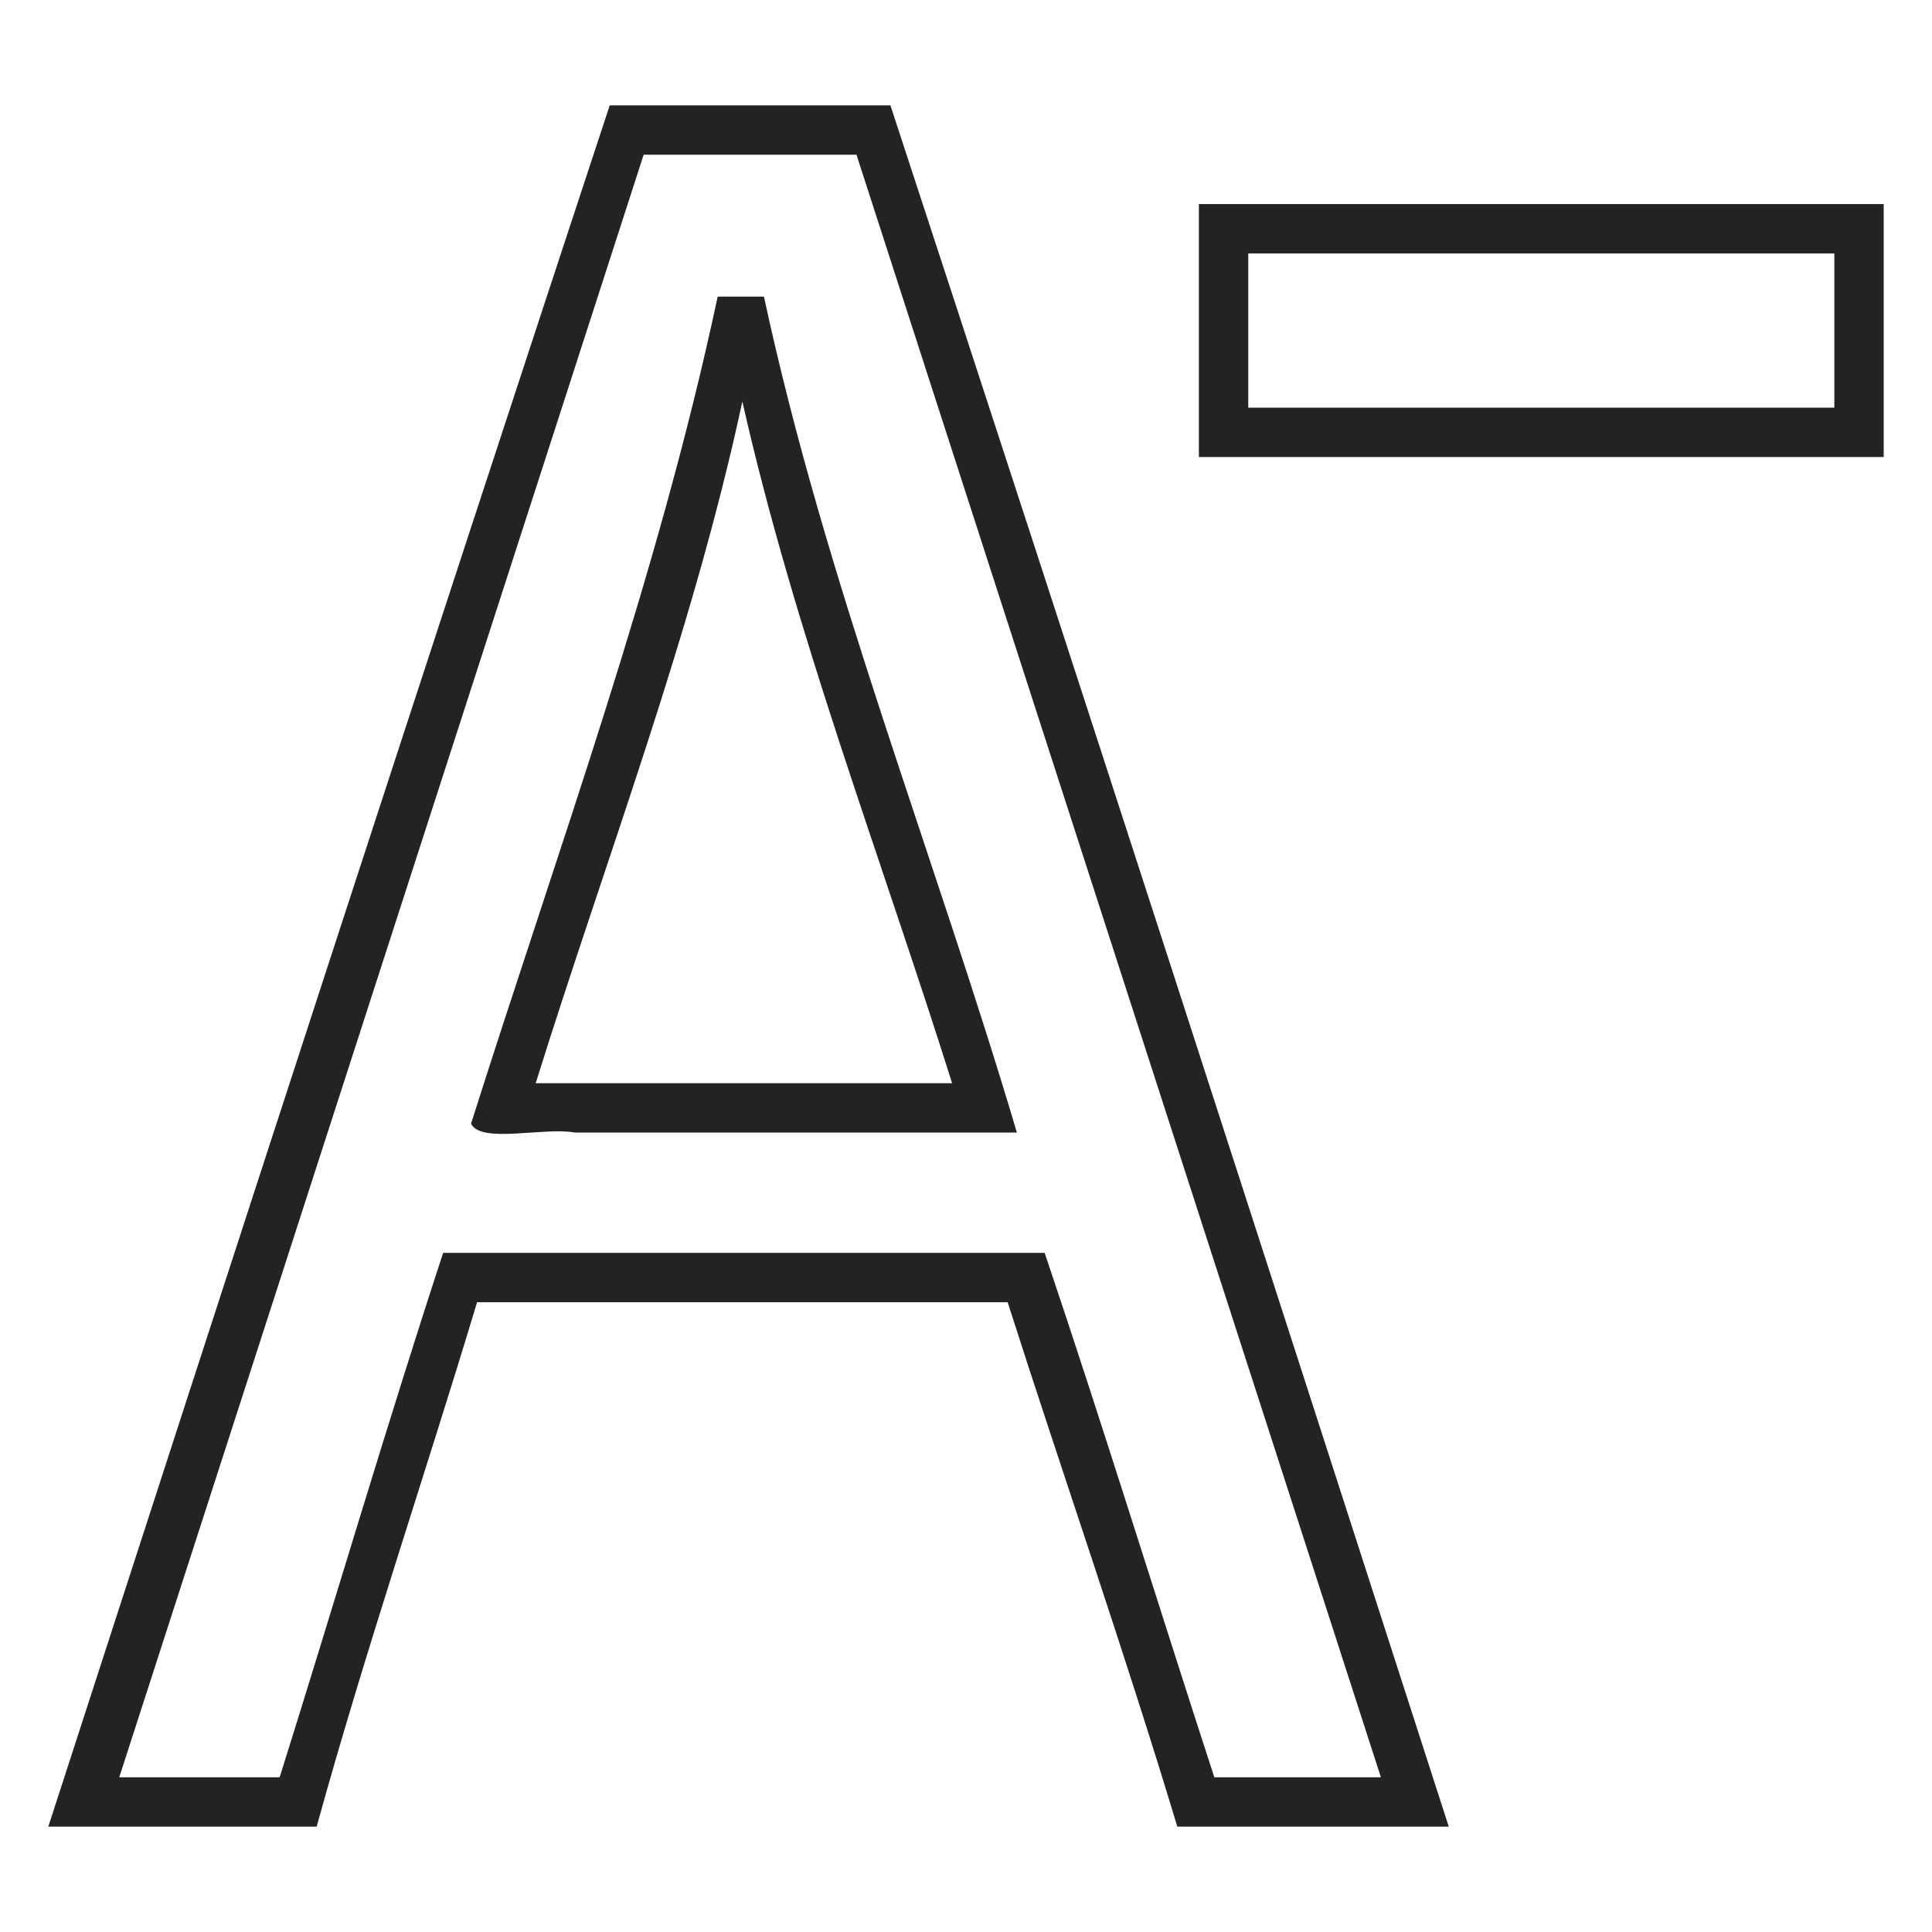
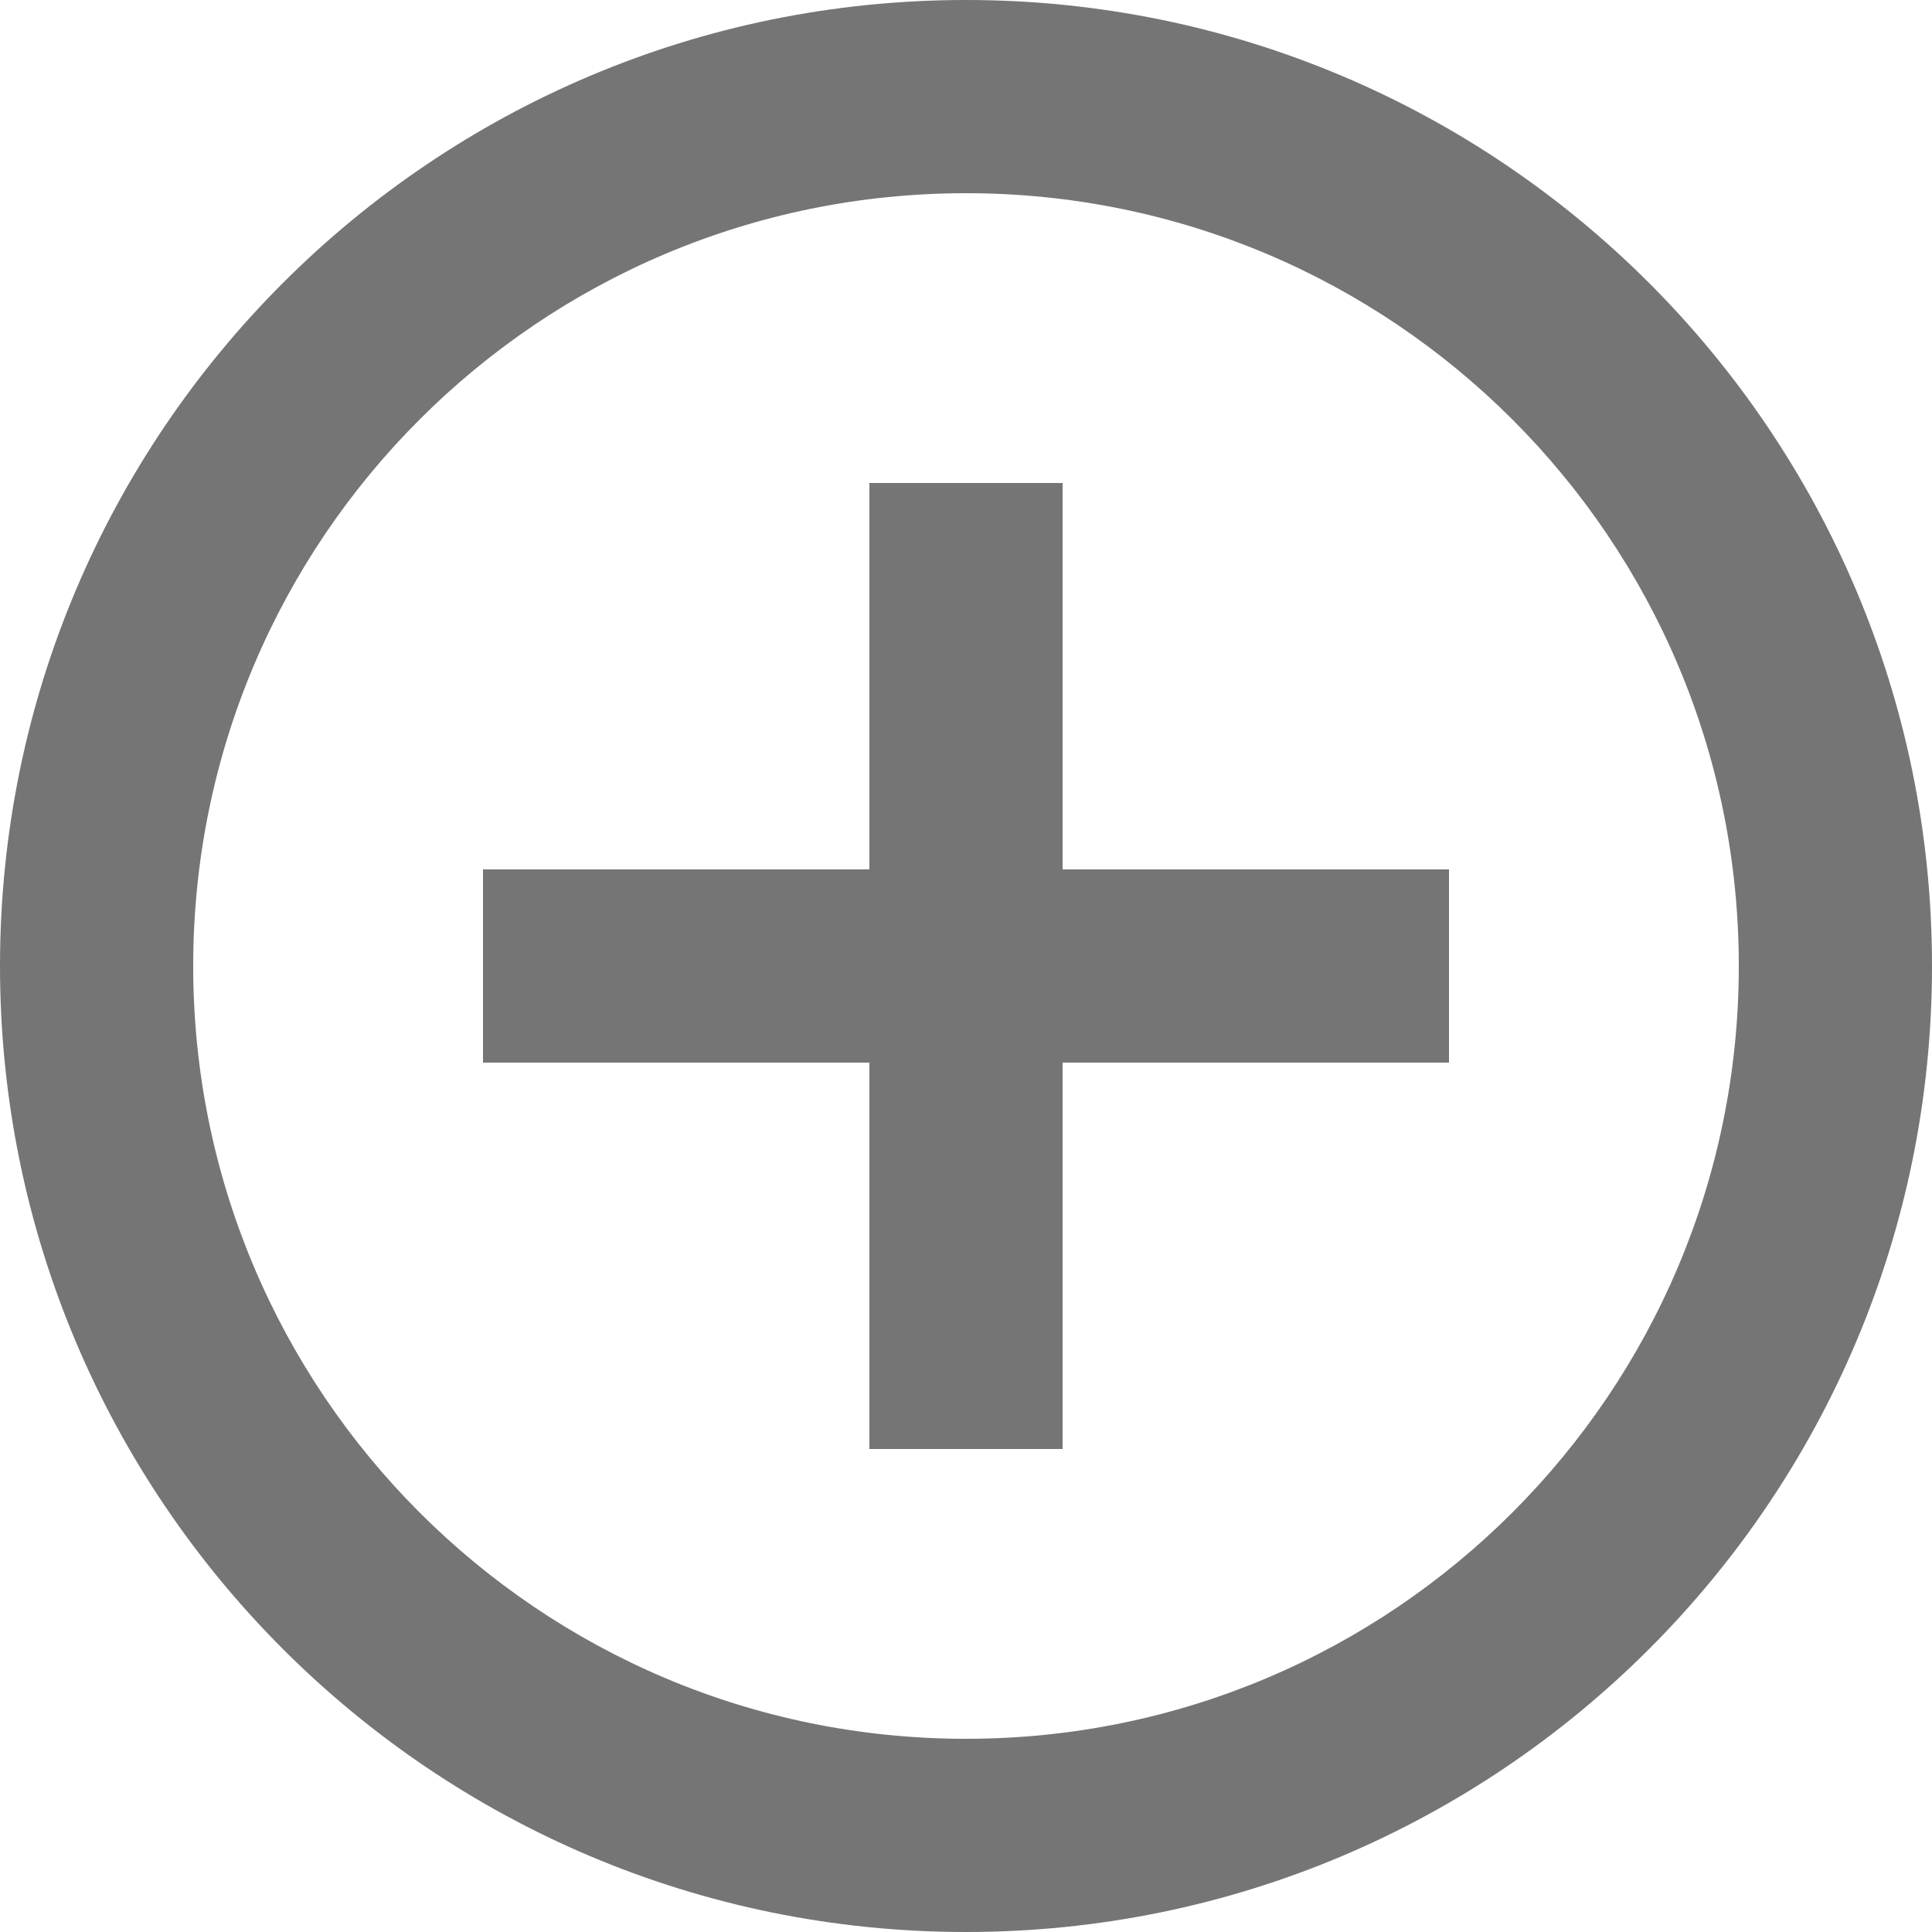
- <svg xmlns="http://www.w3.org/2000/svg" width="1000px" height="1000px" viewBox="0 0 1000 1000" version="1.1" id="svg4889">
-   <defs id="defs4898" />
-   <path id="path4894" style="font-size:medium;font-style:normal;font-variant:normal;font-weight:normal;font-stretch:normal;text-indent:0;text-align:start;text-decoration:none;line-height:normal;letter-spacing:normal;word-spacing:normal;text-transform:none;direction:ltr;block-progression:tb;writing-mode:lr-tb;text-anchor:start;baseline-shift:baseline;color:#000000;fill:#232323;fill-opacity:1;stroke:none;stroke-width:0.5;marker:none;visibility:visible;display:inline;overflow:visible;enable-background:accumulate;font-family:Sans;-inkscape-font-specification:Sans" d="m 620.546,105.63 c 0,43.641 0,87.283 0,130.924 118.151,0 236.303,0 354.454,0 0,-43.641 0,-87.283 0,-130.924 -118.151,0 -236.303,0 -354.454,0 z m 25.546,25.546 c 101.12,0 202.241,0 303.361,0 0,26.611 0,53.221 0,79.832 -101.12,0 -202.241,0 -303.361,0 0,-26.611 0,-53.221 0,-79.832 z M 315.588,54.538 C 217.793,351.168 121.287,648.316 25,945.462 c 46.303,0 92.605,0 138.908,0 25.114,-91.085 55.769,-180.853 83.025,-271.429 91.541,0 183.081,0 274.622,0 28.958,90.559 60.417,180.46 87.815,271.429 46.835,0 93.669,0 140.504,0 C 654.061,648.335 558.182,351.157 460.882,54.538 c -48.431,0 -96.863,0 -145.294,0 z m 17.563,25.546 c 36.723,0 73.445,0 110.168,0 90.476,279.944 180.952,559.888 271.429,839.832 -28.739,0 -57.479,0 -86.218,0 -29.462,-90.408 -57.413,-181.359 -87.815,-271.429 -103.782,0 -207.563,0 -311.345,0 -29.514,90.014 -56.198,181.029 -84.622,271.429 -27.675,0 -55.35,0 -83.025,0 C 152.199,639.972 242.675,360.028 333.151,80.084 z m 38.319,73.445 c -31.053,145.823 -82.741,286.157 -127.651,428.079 5.084,10.534 37.958,1.604 53.789,4.61 76.245,0 152.491,0 228.736,0 -42.853,-144.445 -99.191,-285.092 -130.924,-432.689 -7.983,0 -15.966,0 -23.95,0 z m 12.773,54.286 c 27.149,120.238 71.648,235.466 108.571,352.857 -71.849,0 -143.697,0 -215.546,0 36.636,-117.314 81.094,-232.463 106.975,-352.857 z" />
+ <svg xmlns="http://www.w3.org/2000/svg" id="Layer_1" data-name="Layer 1" viewBox="0 0 20 20">
+   <defs>
+     <style>.cls-1{fill:#757575;fill-rule:evenodd;}</style>
+   </defs>
+   <path class="cls-1" d="M2,10a8,8,0,1,1,8,8A8,8,0,0,1,2,10ZM10,0A10,10,0,1,0,20,10,10,10,0,0,0,10,0Zm1,5H9V9H5v2H9v4h2V11h4V9H11Z" />
</svg>
